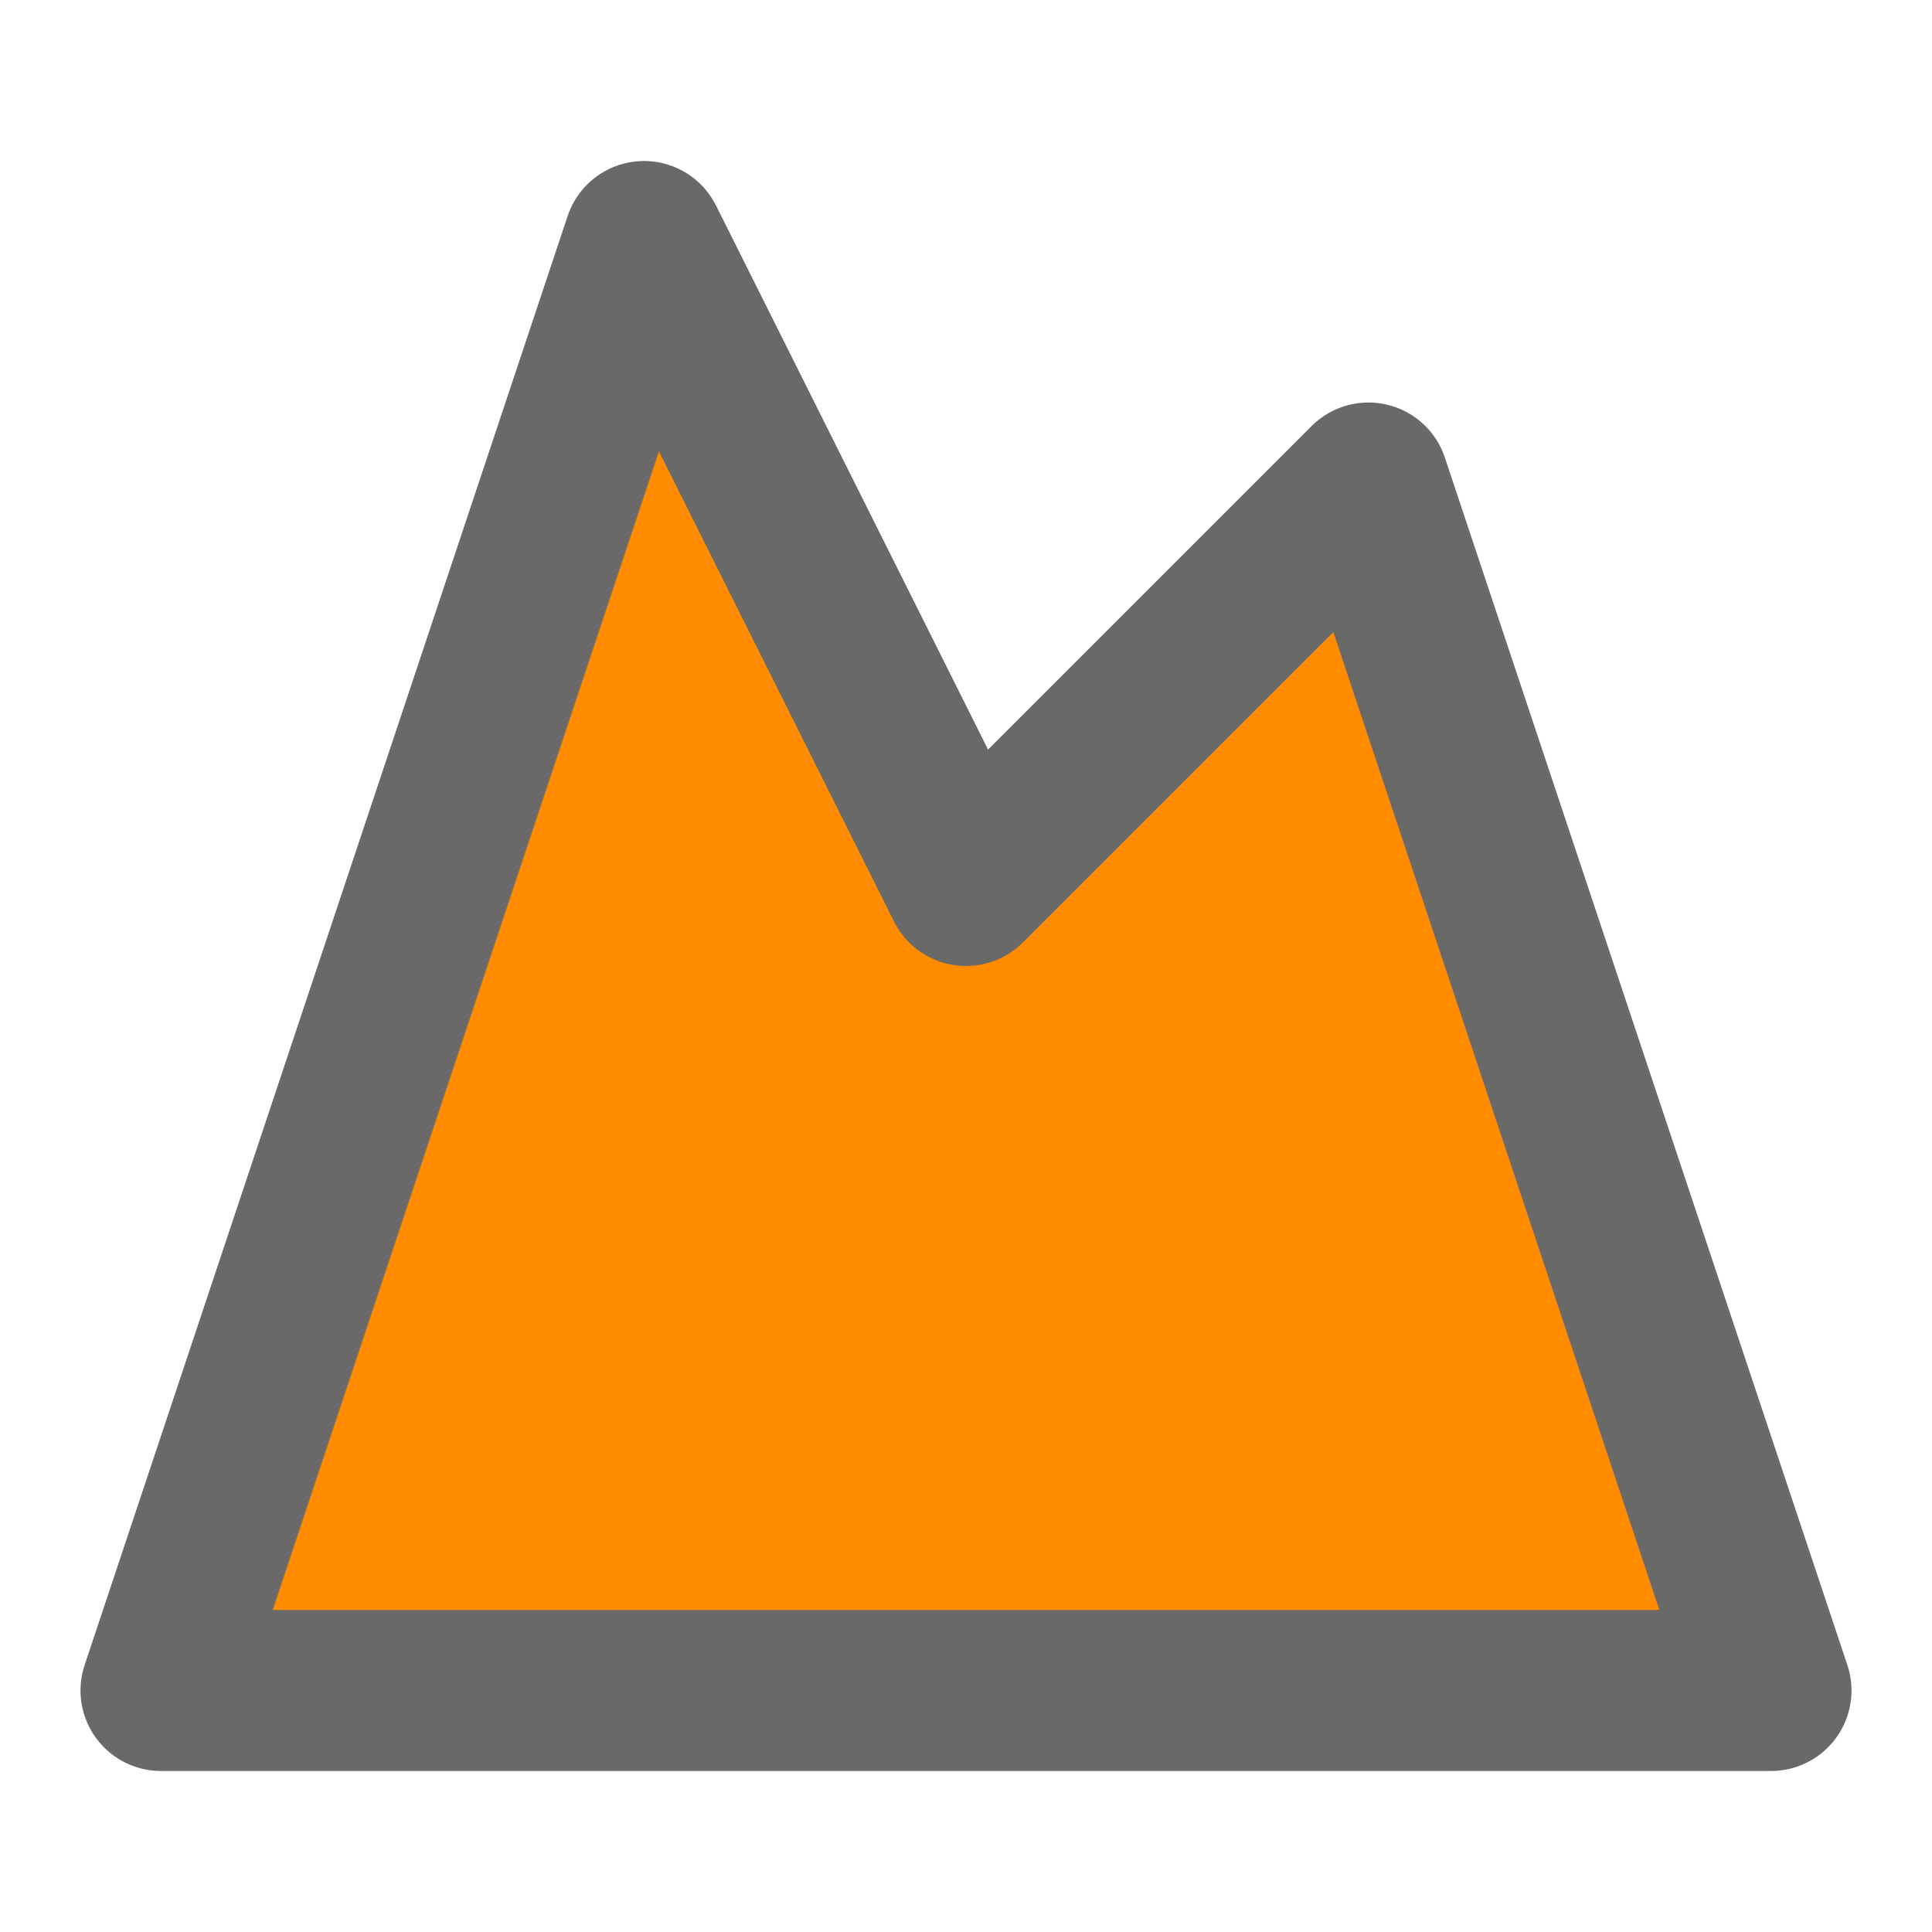
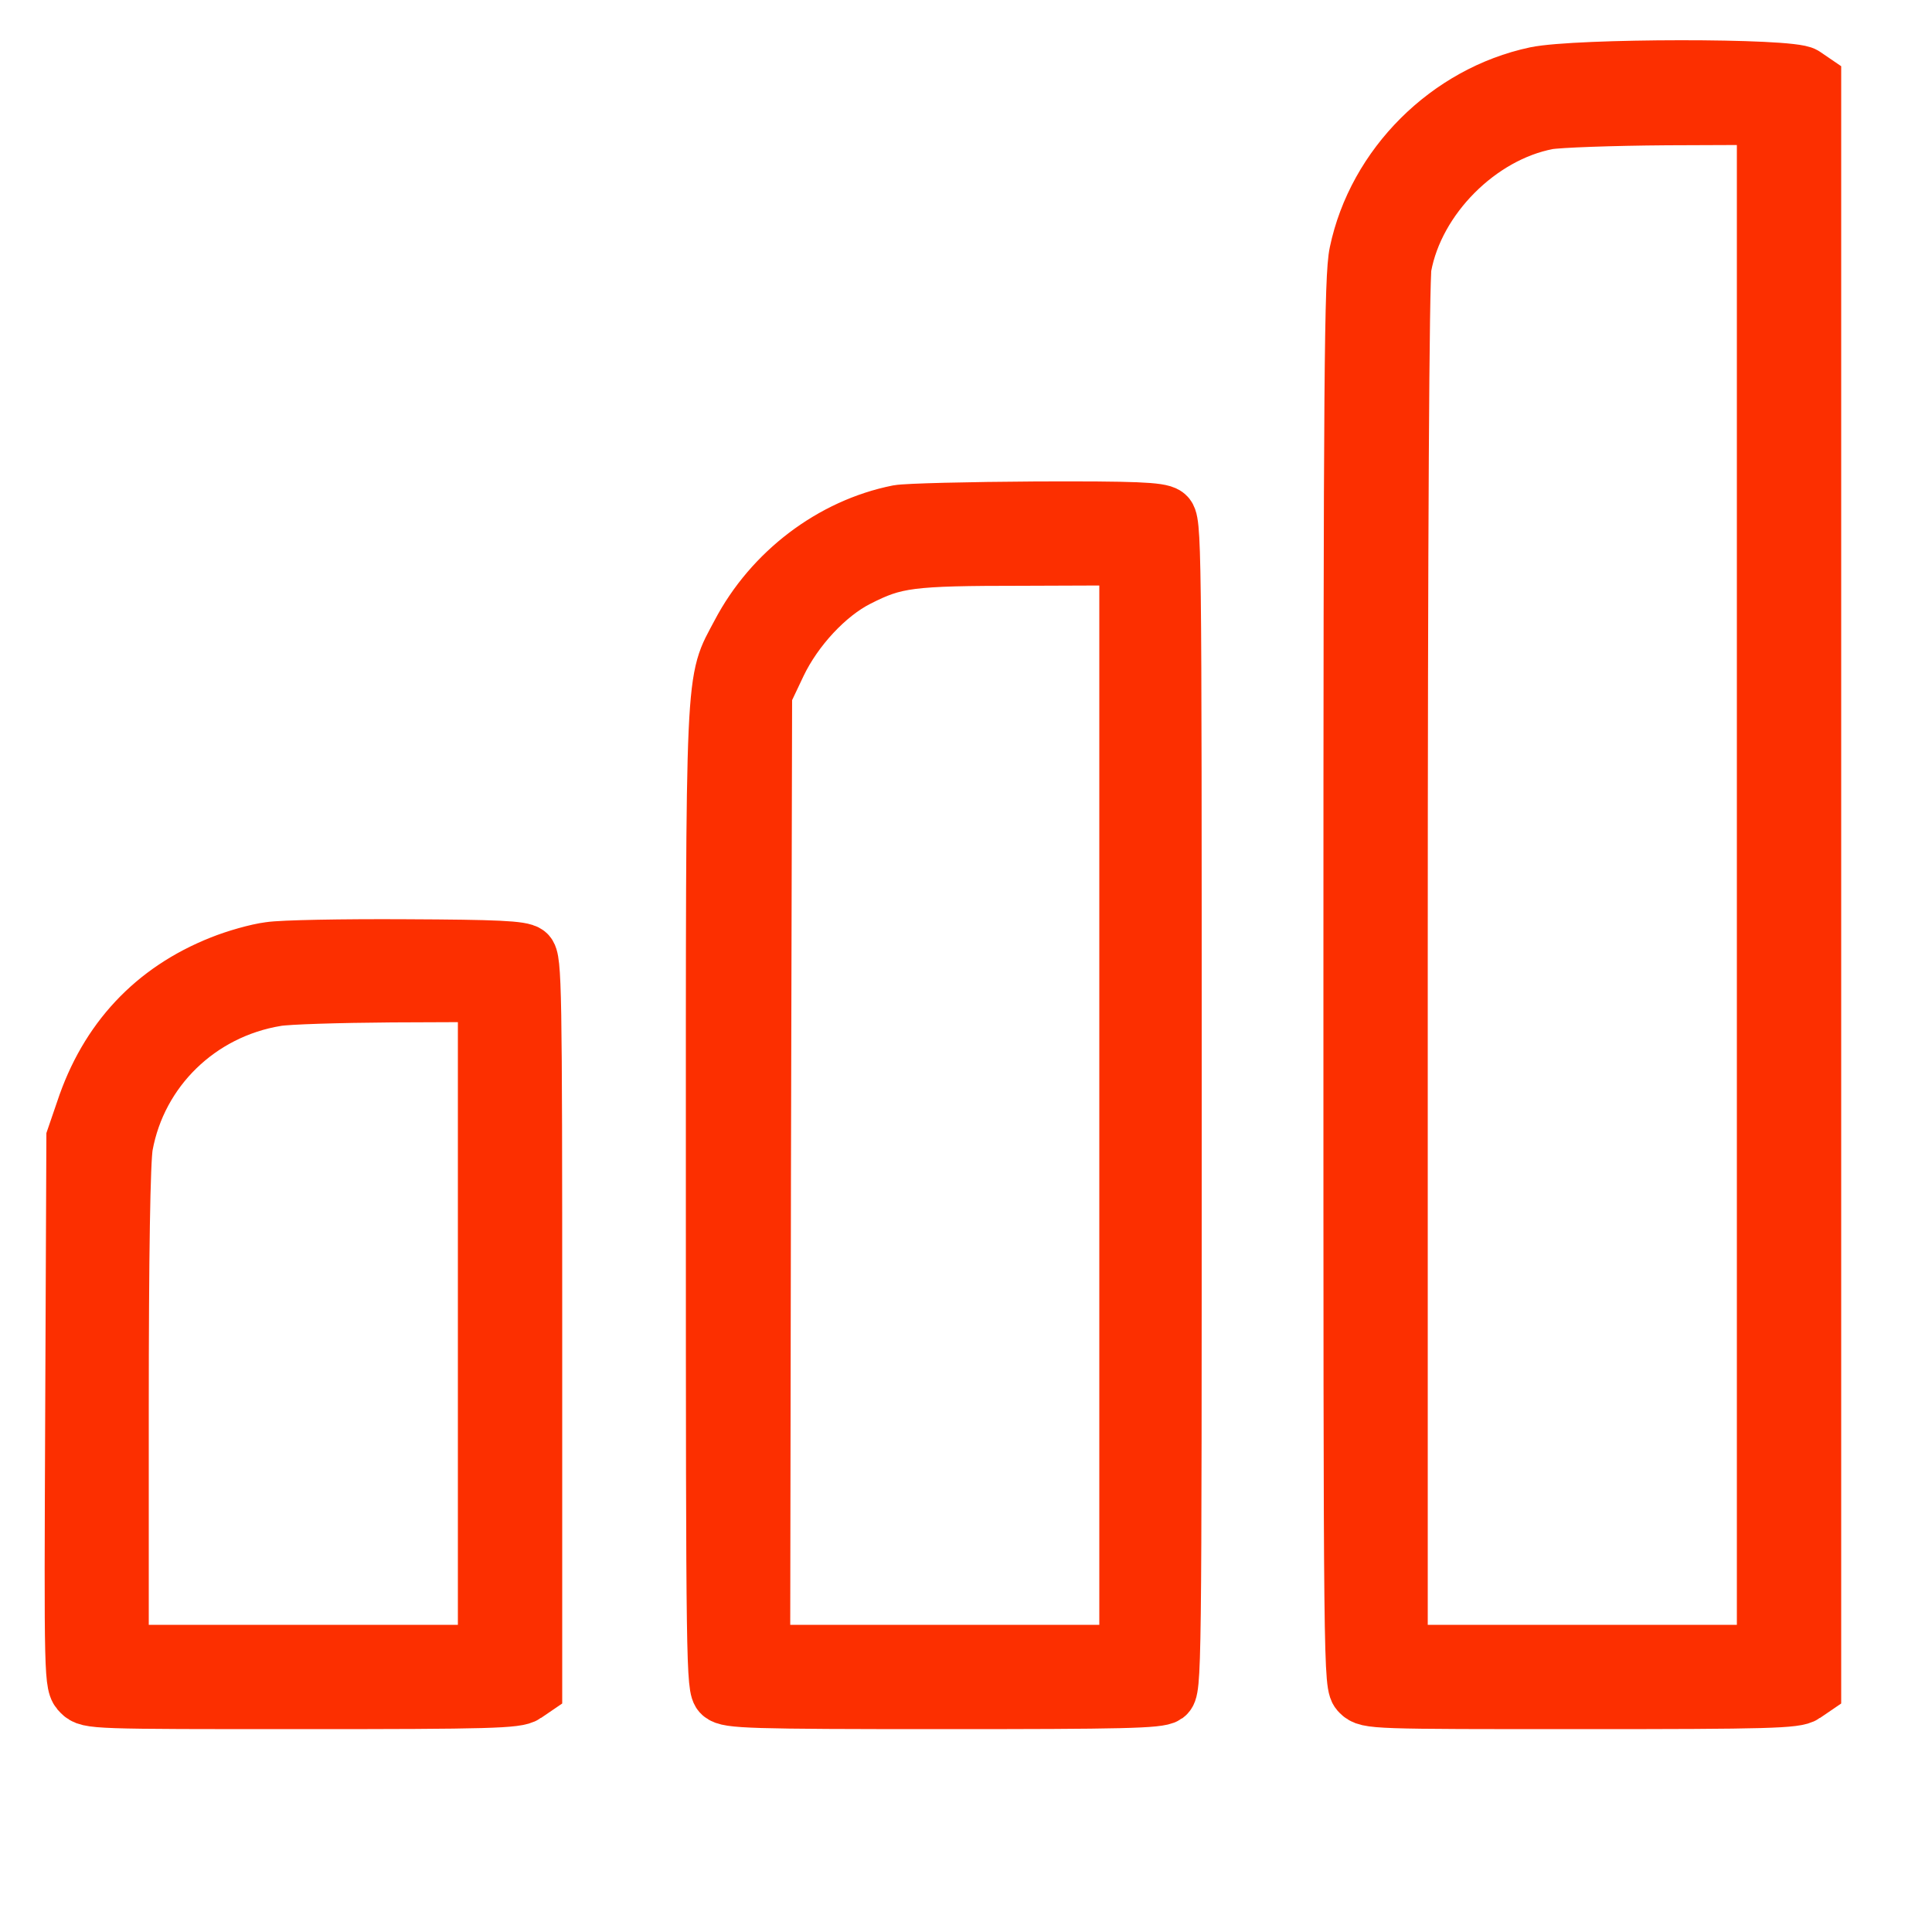
- <svg xmlns="http://www.w3.org/2000/svg" width="24" height="24" viewBox="0 0 24 24" fill="#FF8C00" stroke="#696969" stroke-width="2" stroke-linecap="round" stroke-linejoin="round" class="lucide lucide-mountain">
-   <path d="m8 3 4 8 5-5 5 15H2L8 3z" />
+ <svg xmlns="http://www.w3.org/2000/svg" version="1.0" width="500pt" height="500pt" viewBox="0 0 500 500" preserveAspectRatio="xMidYMid meet">
+   <g transform="translate(0,500) scale(0.1,-0.1)" fill="#FC2F00" stroke="#FC2F00" stroke-width="150">
+     <path d="M3975 4804 c-226 -48 -413 -234 -460 -459 -13 -60 -15 -328 -15         -1887 0 -1805 0 -1818 20 -1838 20 -20 33 -20 573 -20 484 0 555 2 575 16 l22         15 0 2079 0 2079 -22 15 c-32 23 -588 22 -693 0z m595 -2094 l0 -1990 -475 0         -475 0 0 1769 c0 1143 4 1787 10 1822 33 179 197 343 375 377 28 5 166 10 308         11 l257 1 0 -1990z" />
+     <path d="M2325 3670 c-171 -34 -326 -152 -409 -310 -69 -131 -66 -59 -66         -1461 0 -1214 1 -1267 18 -1282 17 -15 71 -17 573 -17 464 0 558 2 575 14 19         14 19 41 19 1526 0 1485 0 1512 -19 1526 -16 11 -77 14 -335 13 -174 -1 -334         -5 -356 -9z m595 -1530 l0 -1420 -475 0 -475 0 2 1242 3 1243 37 78 c44 92         127 181 206 221 98 50 136 55 430 55 l272 1 0 -1420z" />
+     <path d="M698 2539 c-32 -4 -88 -20 -125 -35 -174 -69 -294 -197 -354 -379         l-24 -70 -3 -707 c-3 -700 -3 -707 18 -728 20 -20 30 -20 573 -20 484 0 555 2         575 16 l22 15 0 943 c0 865 -1 945 -17 957 -13 11 -78 14 -312 15 -163 1 -322         -2 -353 -7z m562 -964 l0 -855 -475 0 -475 0 0 628 c0 408 4 649 11 688 36         197 193 350 394 383 28 5 161 9 298 10 l247 1 0 -855z" />
+   </g>
</svg>
